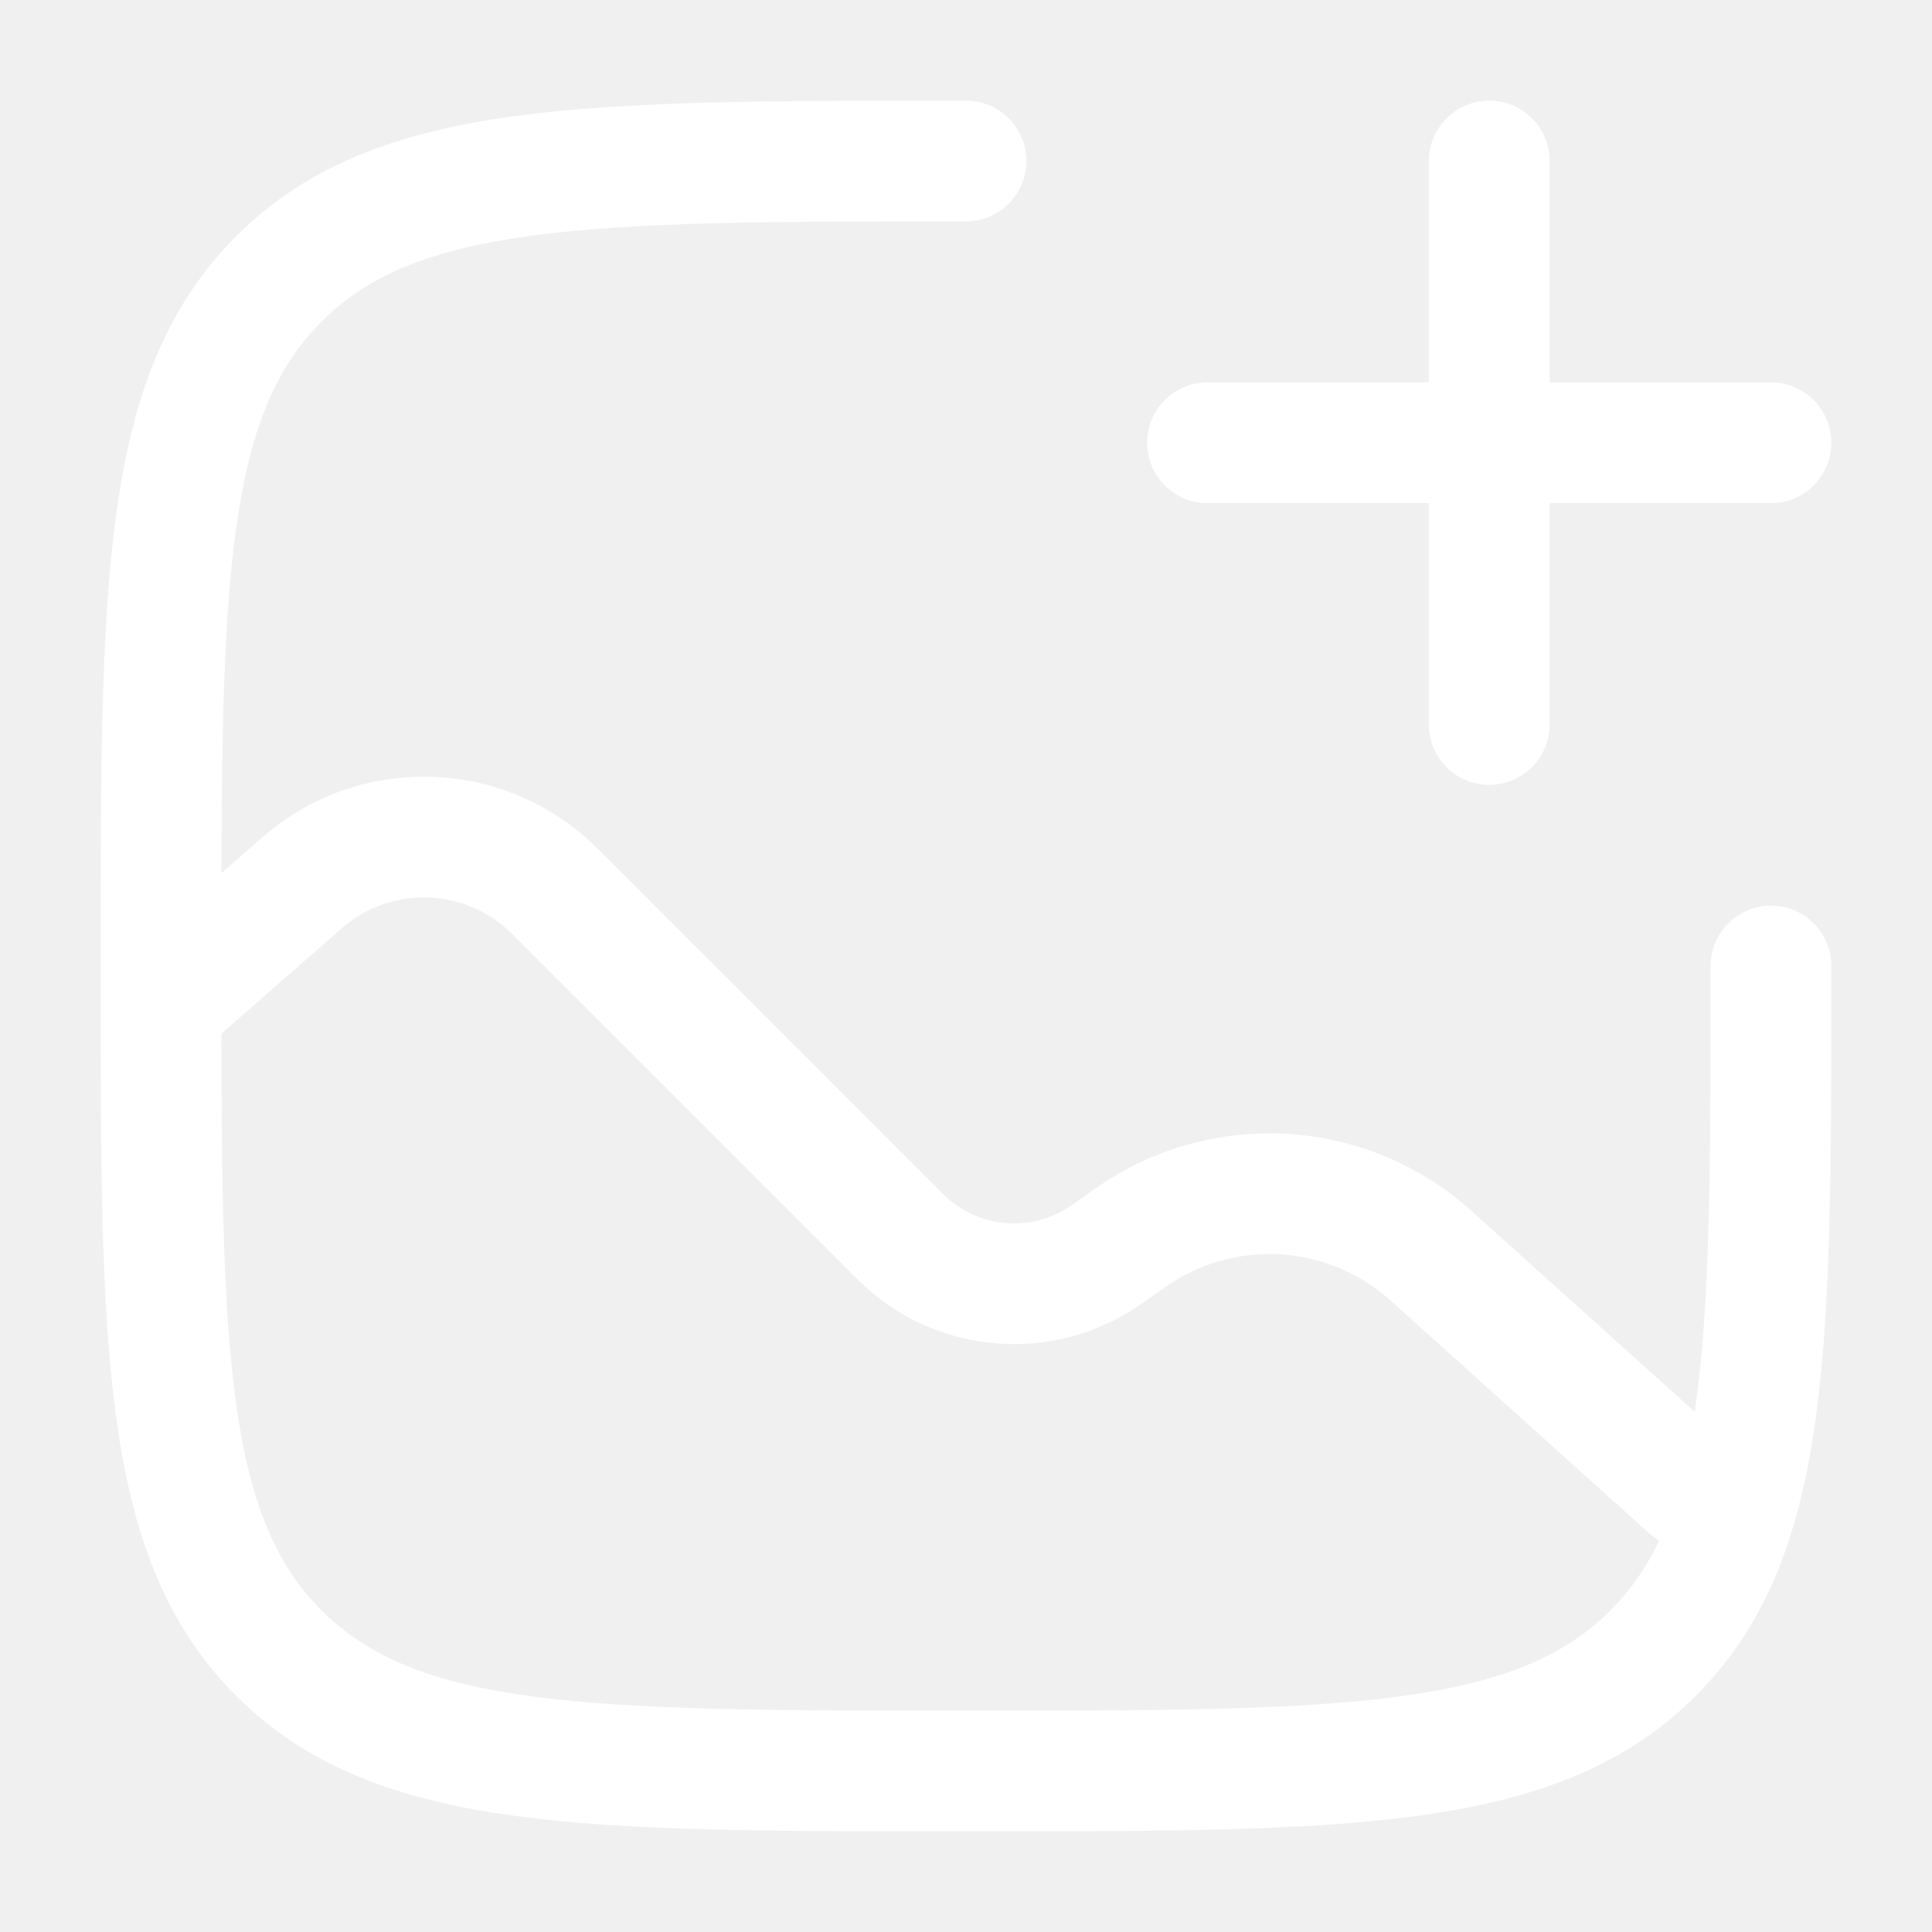
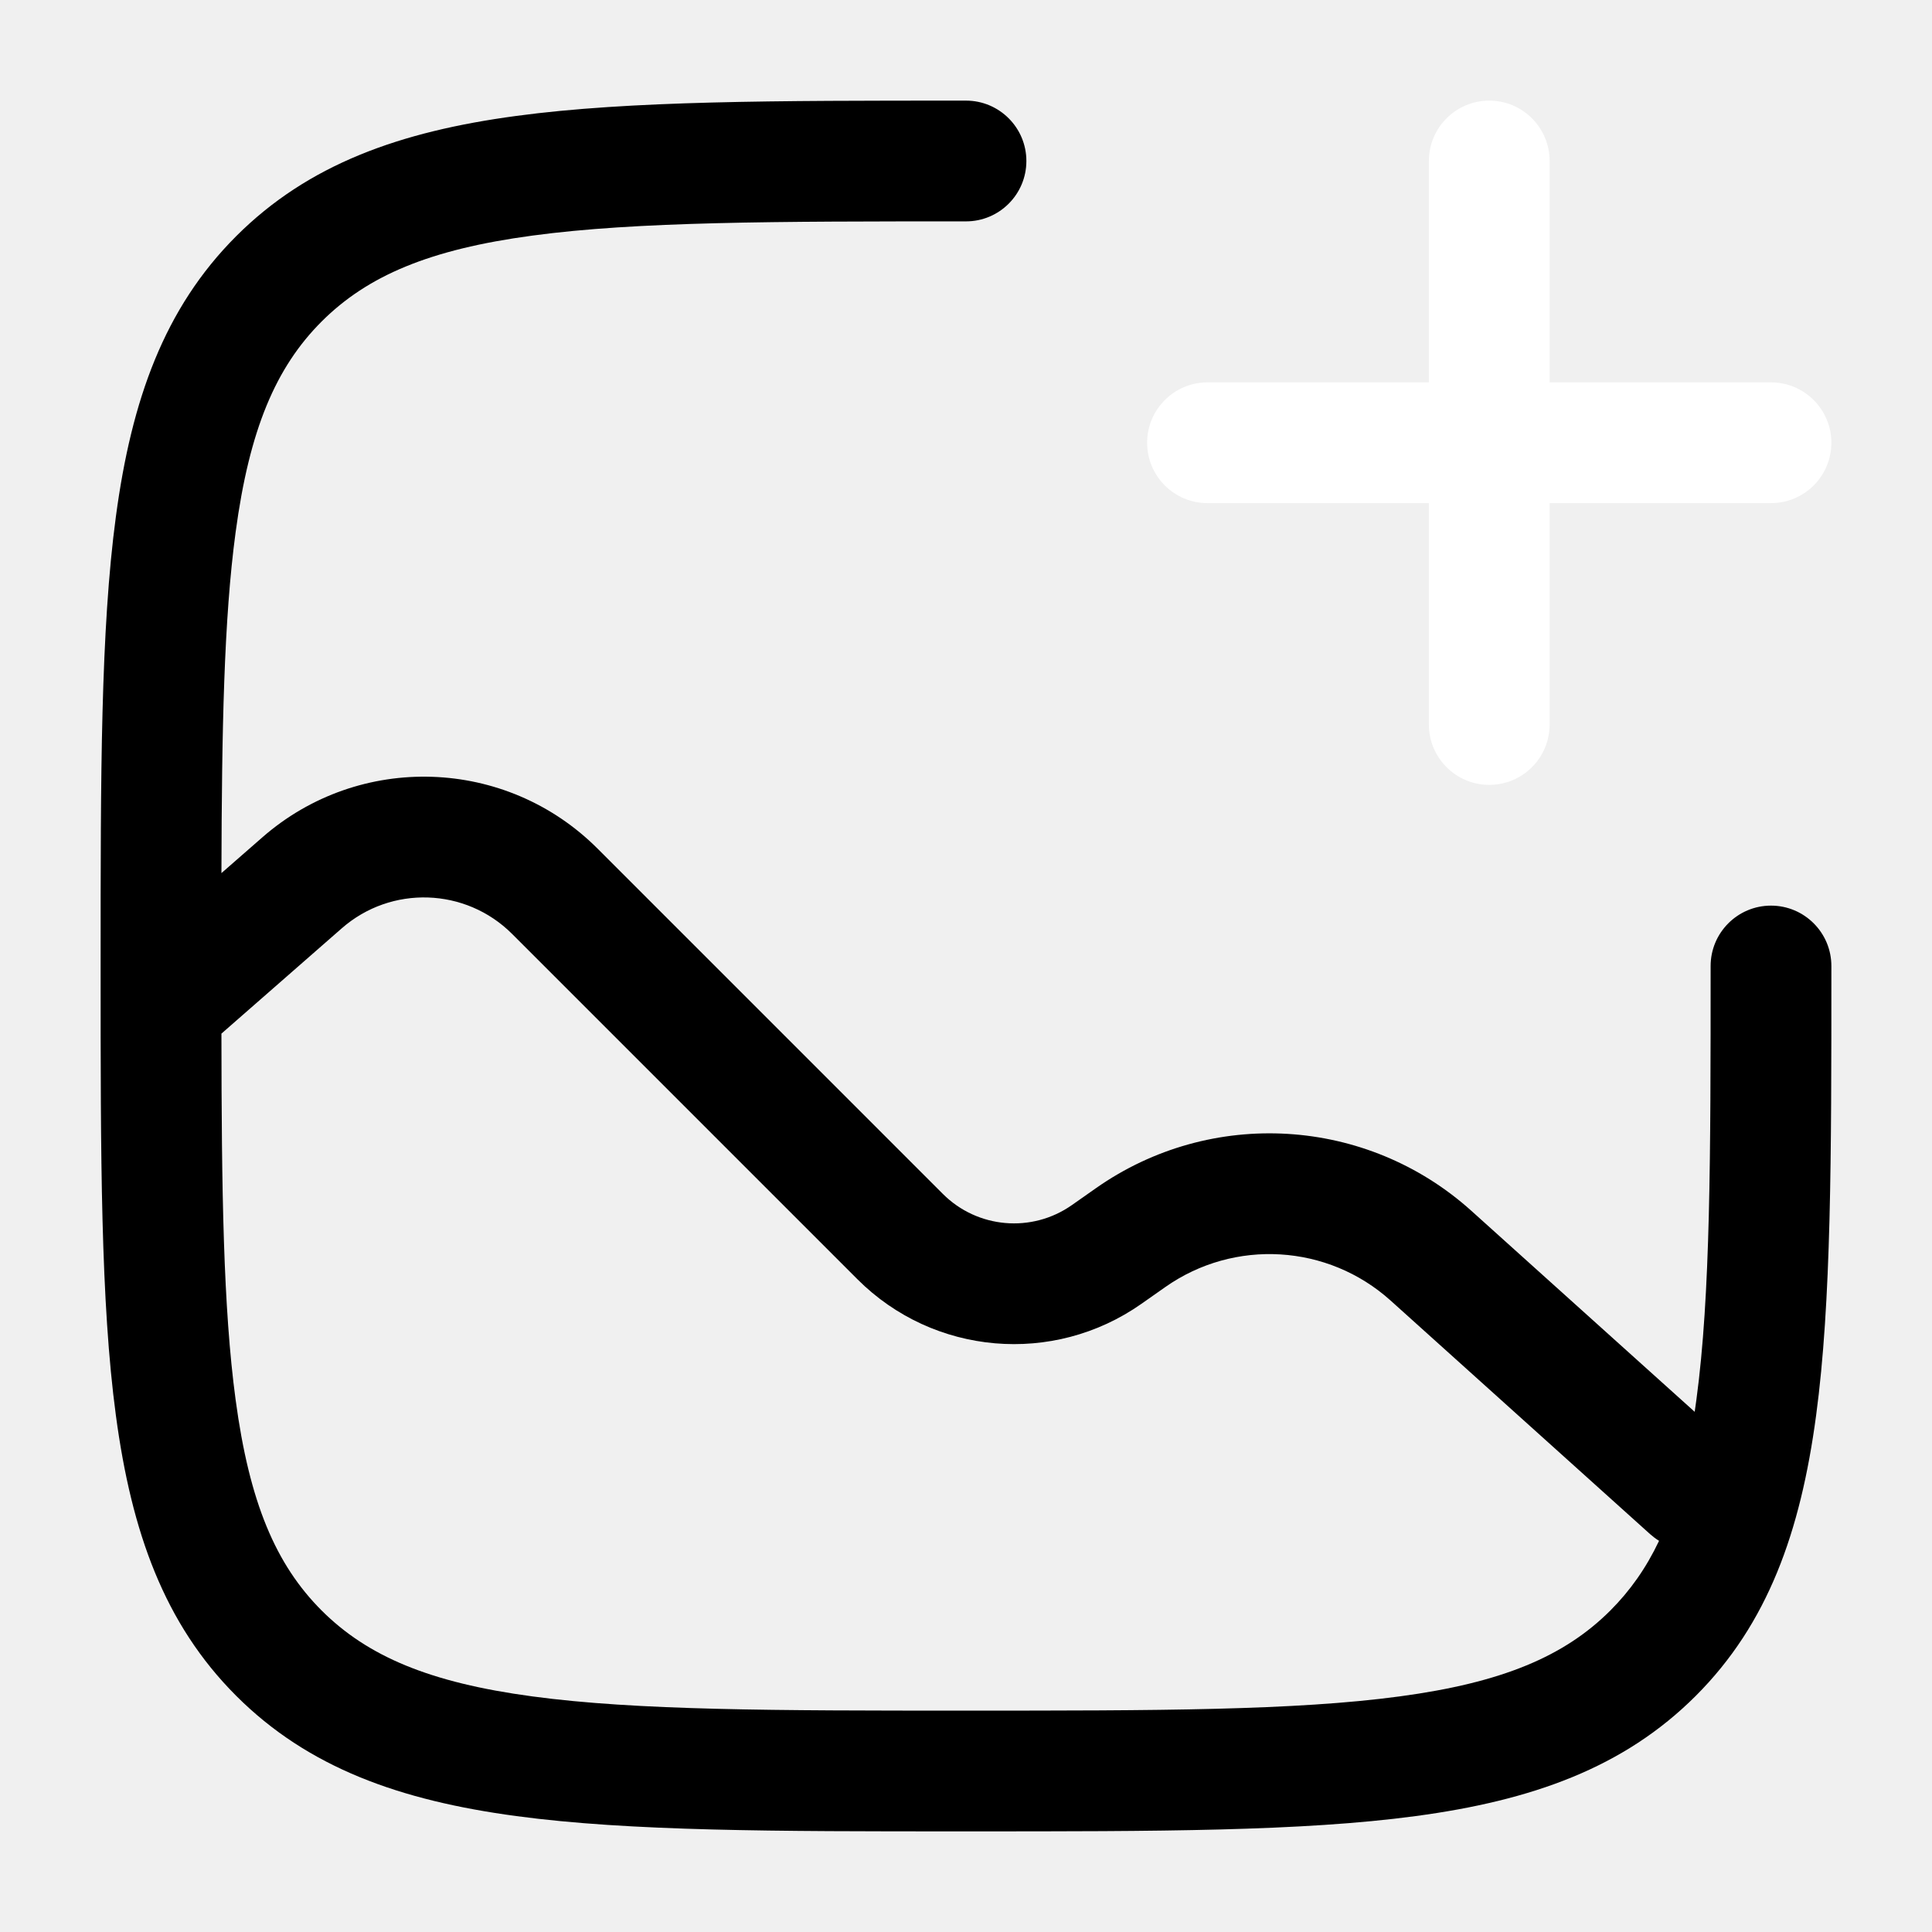
<svg xmlns="http://www.w3.org/2000/svg" width="36" height="36" viewBox="0 0 36 36" fill="none">
  <path fill-rule="evenodd" clip-rule="evenodd" d="M27.75 1.875C28.371 1.875 28.875 2.379 28.875 3V7.125H33C33.621 7.125 34.125 7.629 34.125 8.25C34.125 8.871 33.621 9.375 33 9.375H28.875V13.5C28.875 14.121 28.371 14.625 27.75 14.625C27.129 14.625 26.625 14.121 26.625 13.5V9.375H22.5C21.879 9.375 21.375 8.871 21.375 8.25C21.375 7.629 21.879 7.125 22.5 7.125H26.625V3C26.625 2.379 27.129 1.875 27.75 1.875Z" fill="white" />
-   <path fill-rule="evenodd" clip-rule="evenodd" d="M18 1.875L17.914 1.875C14.451 1.875 11.738 1.875 9.621 2.16C7.453 2.451 5.743 3.059 4.401 4.401C3.059 5.743 2.451 7.453 2.16 9.621C1.875 11.738 1.875 14.451 1.875 17.914V18.086C1.875 21.549 1.875 24.262 2.16 26.379C2.451 28.547 3.059 30.257 4.401 31.599C5.743 32.941 7.453 33.549 9.621 33.84C11.738 34.125 14.451 34.125 17.914 34.125H18.086C21.549 34.125 24.262 34.125 26.379 33.84C28.547 33.549 30.257 32.941 31.599 31.599C32.941 30.257 33.549 28.547 33.84 26.379C34.125 24.262 34.125 21.549 34.125 18.086V18C34.125 17.379 33.621 16.875 33 16.875C32.379 16.875 31.875 17.379 31.875 18C31.875 21.567 31.873 24.13 31.61 26.08C31.6 26.157 31.589 26.232 31.578 26.307L27.417 22.562C25.468 20.808 22.566 20.633 20.42 22.141L19.973 22.455C19.227 22.979 18.213 22.891 17.569 22.247L11.134 15.812C9.431 14.109 6.699 14.018 4.887 15.604L4.126 16.269C4.133 13.581 4.172 11.54 4.39 9.92C4.647 8.003 5.138 6.847 5.992 5.992C6.847 5.138 8.003 4.647 9.92 4.39C11.87 4.127 14.433 4.125 18 4.125C18.621 4.125 19.125 3.621 19.125 3C19.125 2.379 18.621 1.875 18 1.875ZM4.39 26.08C4.647 27.997 5.138 29.153 5.992 30.008C6.847 30.862 8.003 31.353 9.92 31.61C11.87 31.873 14.433 31.875 18 31.875C21.567 31.875 24.13 31.873 26.08 31.61C27.997 31.353 29.153 30.862 30.008 30.008C30.373 29.642 30.672 29.222 30.914 28.711C30.856 28.675 30.8 28.633 30.747 28.586L25.912 24.234C24.743 23.182 23.001 23.077 21.714 23.982L21.267 24.296C19.626 25.448 17.395 25.255 15.978 23.838L9.543 17.403C8.678 16.538 7.289 16.491 6.368 17.298L4.126 19.26C4.129 22.183 4.159 24.367 4.39 26.08Z" fill="white" />
+   <path fill-rule="evenodd" clip-rule="evenodd" d="M18 1.875L17.914 1.875C14.451 1.875 11.738 1.875 9.621 2.16C7.453 2.451 5.743 3.059 4.401 4.401C3.059 5.743 2.451 7.453 2.16 9.621C1.875 11.738 1.875 14.451 1.875 17.914V18.086C1.875 21.549 1.875 24.262 2.16 26.379C2.451 28.547 3.059 30.257 4.401 31.599C5.743 32.941 7.453 33.549 9.621 33.84C11.738 34.125 14.451 34.125 17.914 34.125H18.086C21.549 34.125 24.262 34.125 26.379 33.84C28.547 33.549 30.257 32.941 31.599 31.599C32.941 30.257 33.549 28.547 33.84 26.379C34.125 24.262 34.125 21.549 34.125 18.086V18C34.125 17.379 33.621 16.875 33 16.875C32.379 16.875 31.875 17.379 31.875 18C31.875 21.567 31.873 24.13 31.61 26.08C31.6 26.157 31.589 26.232 31.578 26.307L27.417 22.562C25.468 20.808 22.566 20.633 20.42 22.141L19.973 22.455C19.227 22.979 18.213 22.891 17.569 22.247L11.134 15.812C9.431 14.109 6.699 14.018 4.887 15.604L4.126 16.269C4.133 13.581 4.172 11.54 4.39 9.92C4.647 8.003 5.138 6.847 5.992 5.992C6.847 5.138 8.003 4.647 9.92 4.39C11.87 4.127 14.433 4.125 18 4.125C18.621 4.125 19.125 3.621 19.125 3C19.125 2.379 18.621 1.875 18 1.875ZM4.39 26.08C4.647 27.997 5.138 29.153 5.992 30.008C6.847 30.862 8.003 31.353 9.92 31.61C11.87 31.873 14.433 31.875 18 31.875C21.567 31.875 24.13 31.873 26.08 31.61C27.997 31.353 29.153 30.862 30.008 30.008C30.373 29.642 30.672 29.222 30.914 28.711C30.856 28.675 30.8 28.633 30.747 28.586L25.912 24.234C24.743 23.182 23.001 23.077 21.714 23.982L21.267 24.296C19.626 25.448 17.395 25.255 15.978 23.838L9.543 17.403C8.678 16.538 7.289 16.491 6.368 17.298L4.126 19.26C4.129 22.183 4.159 24.367 4.39 26.08Z" fill="#000000" />
</svg>
